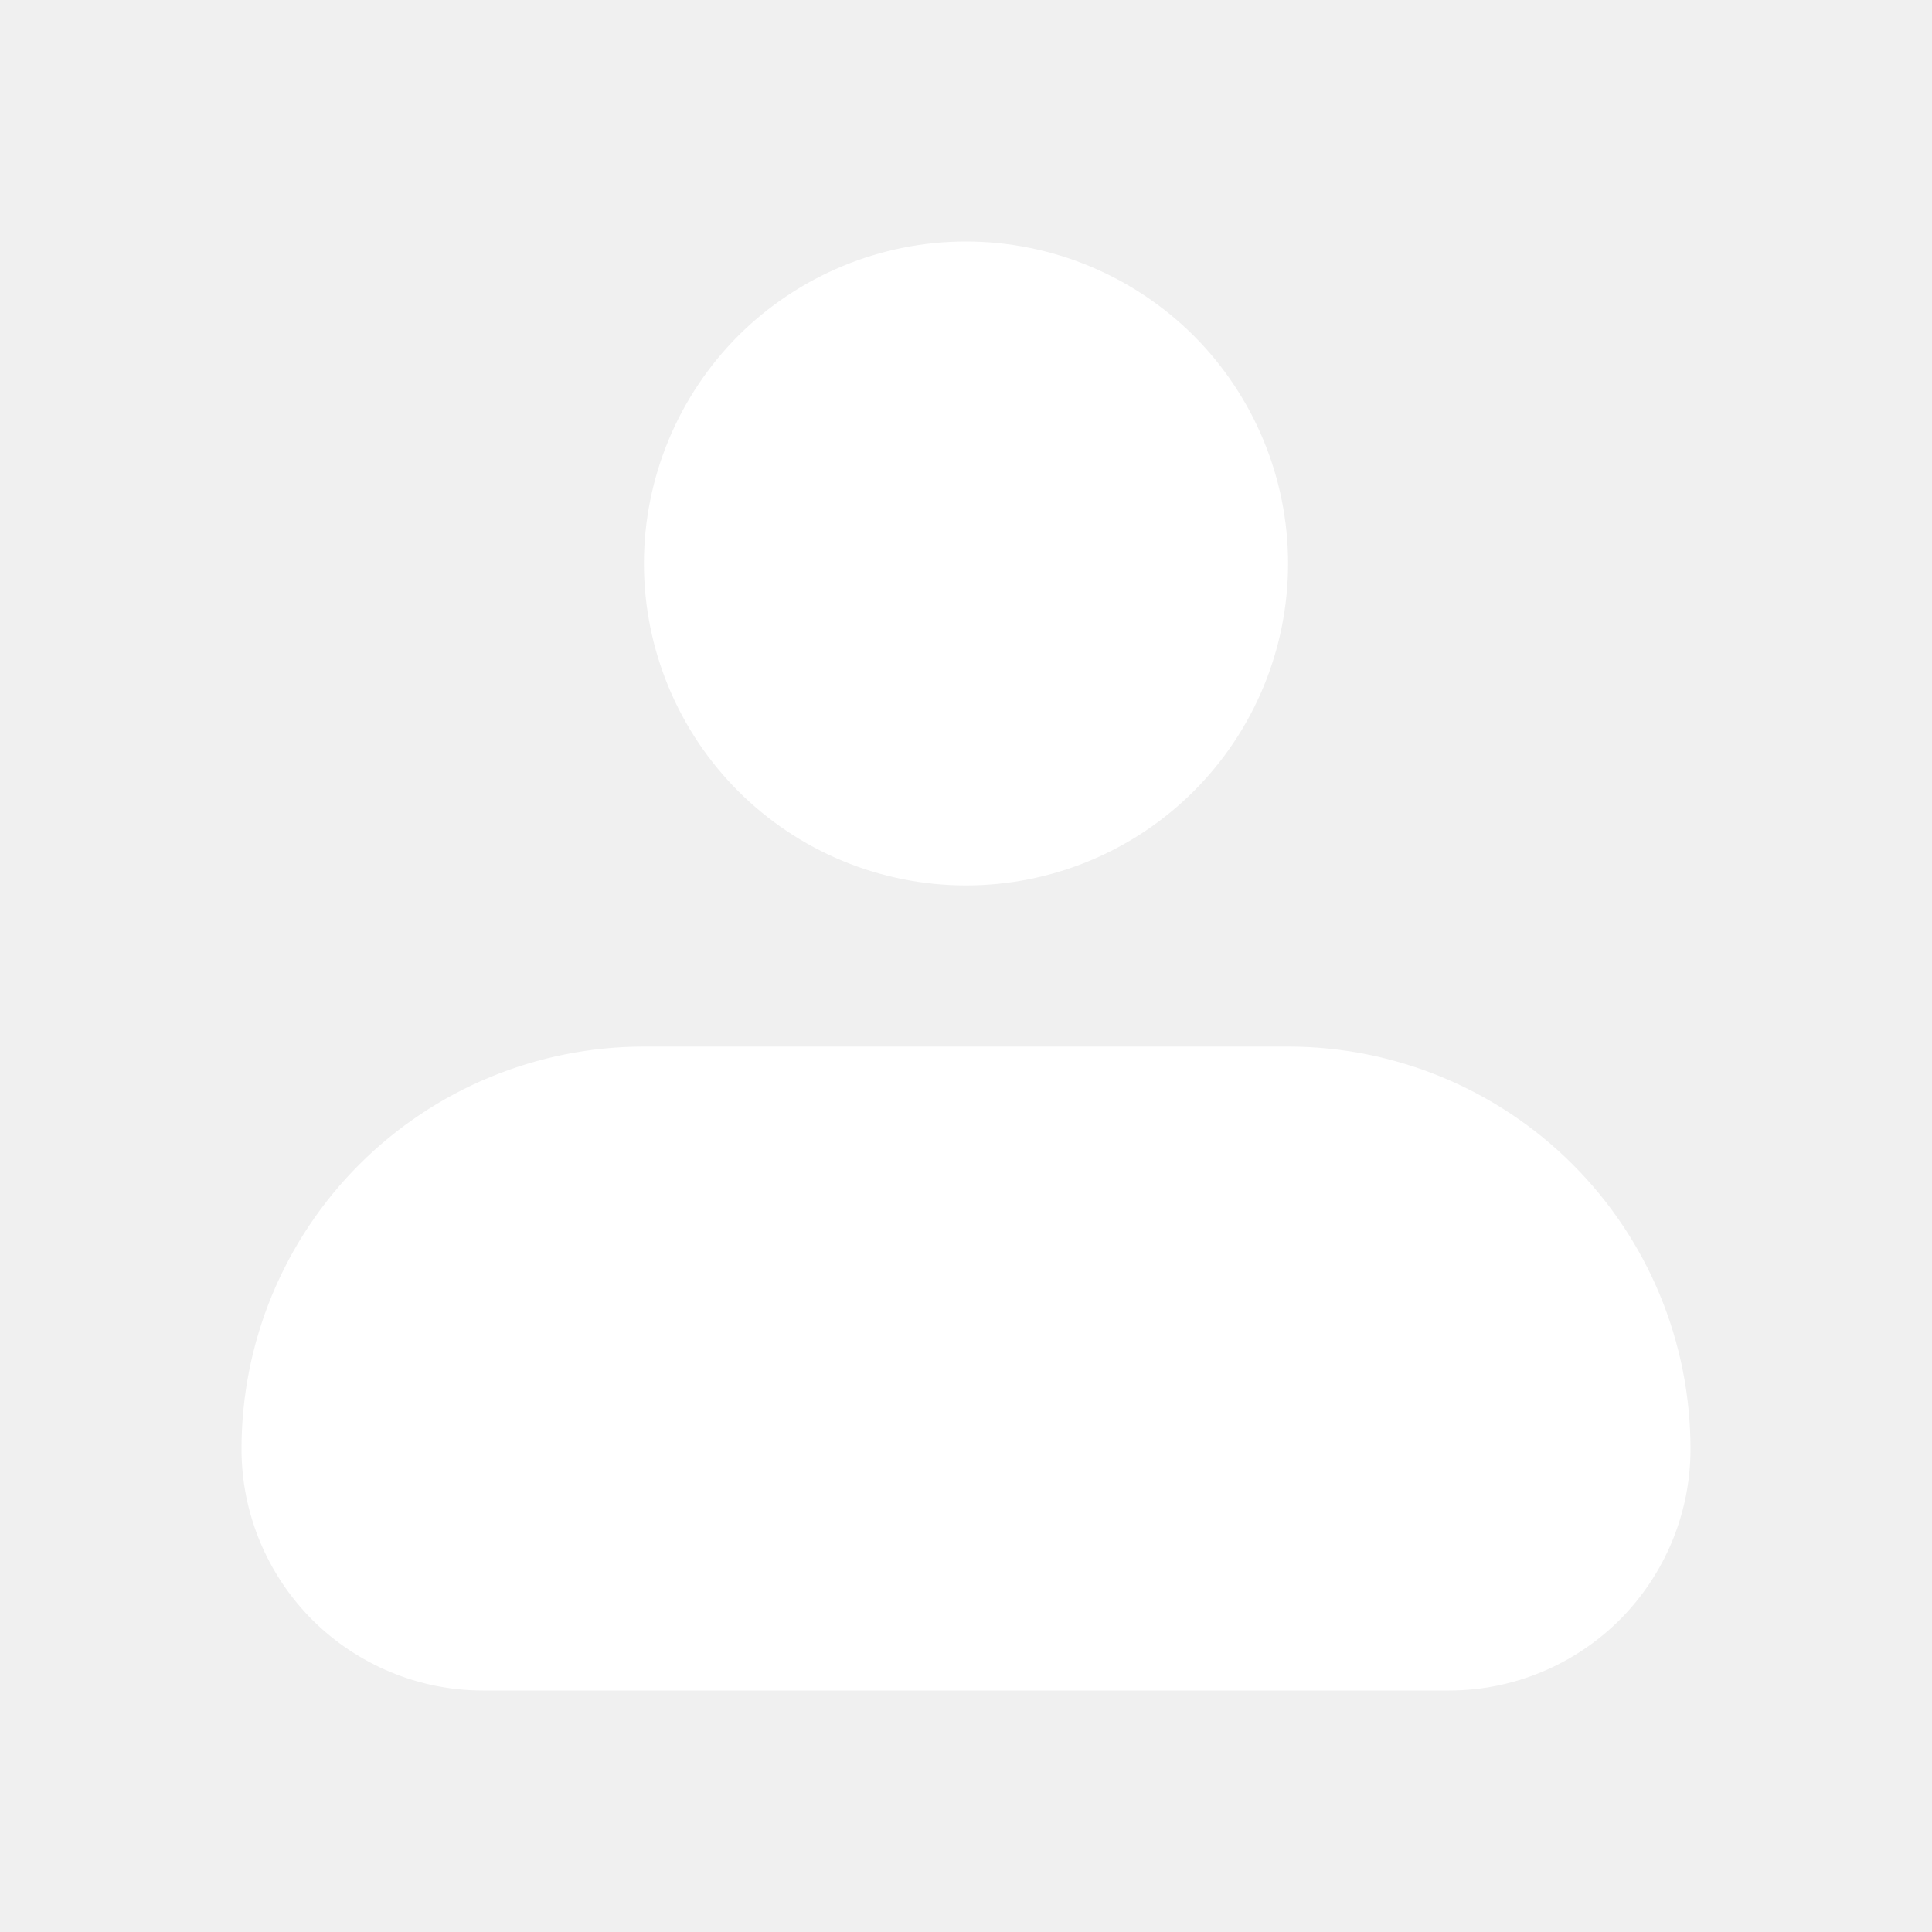
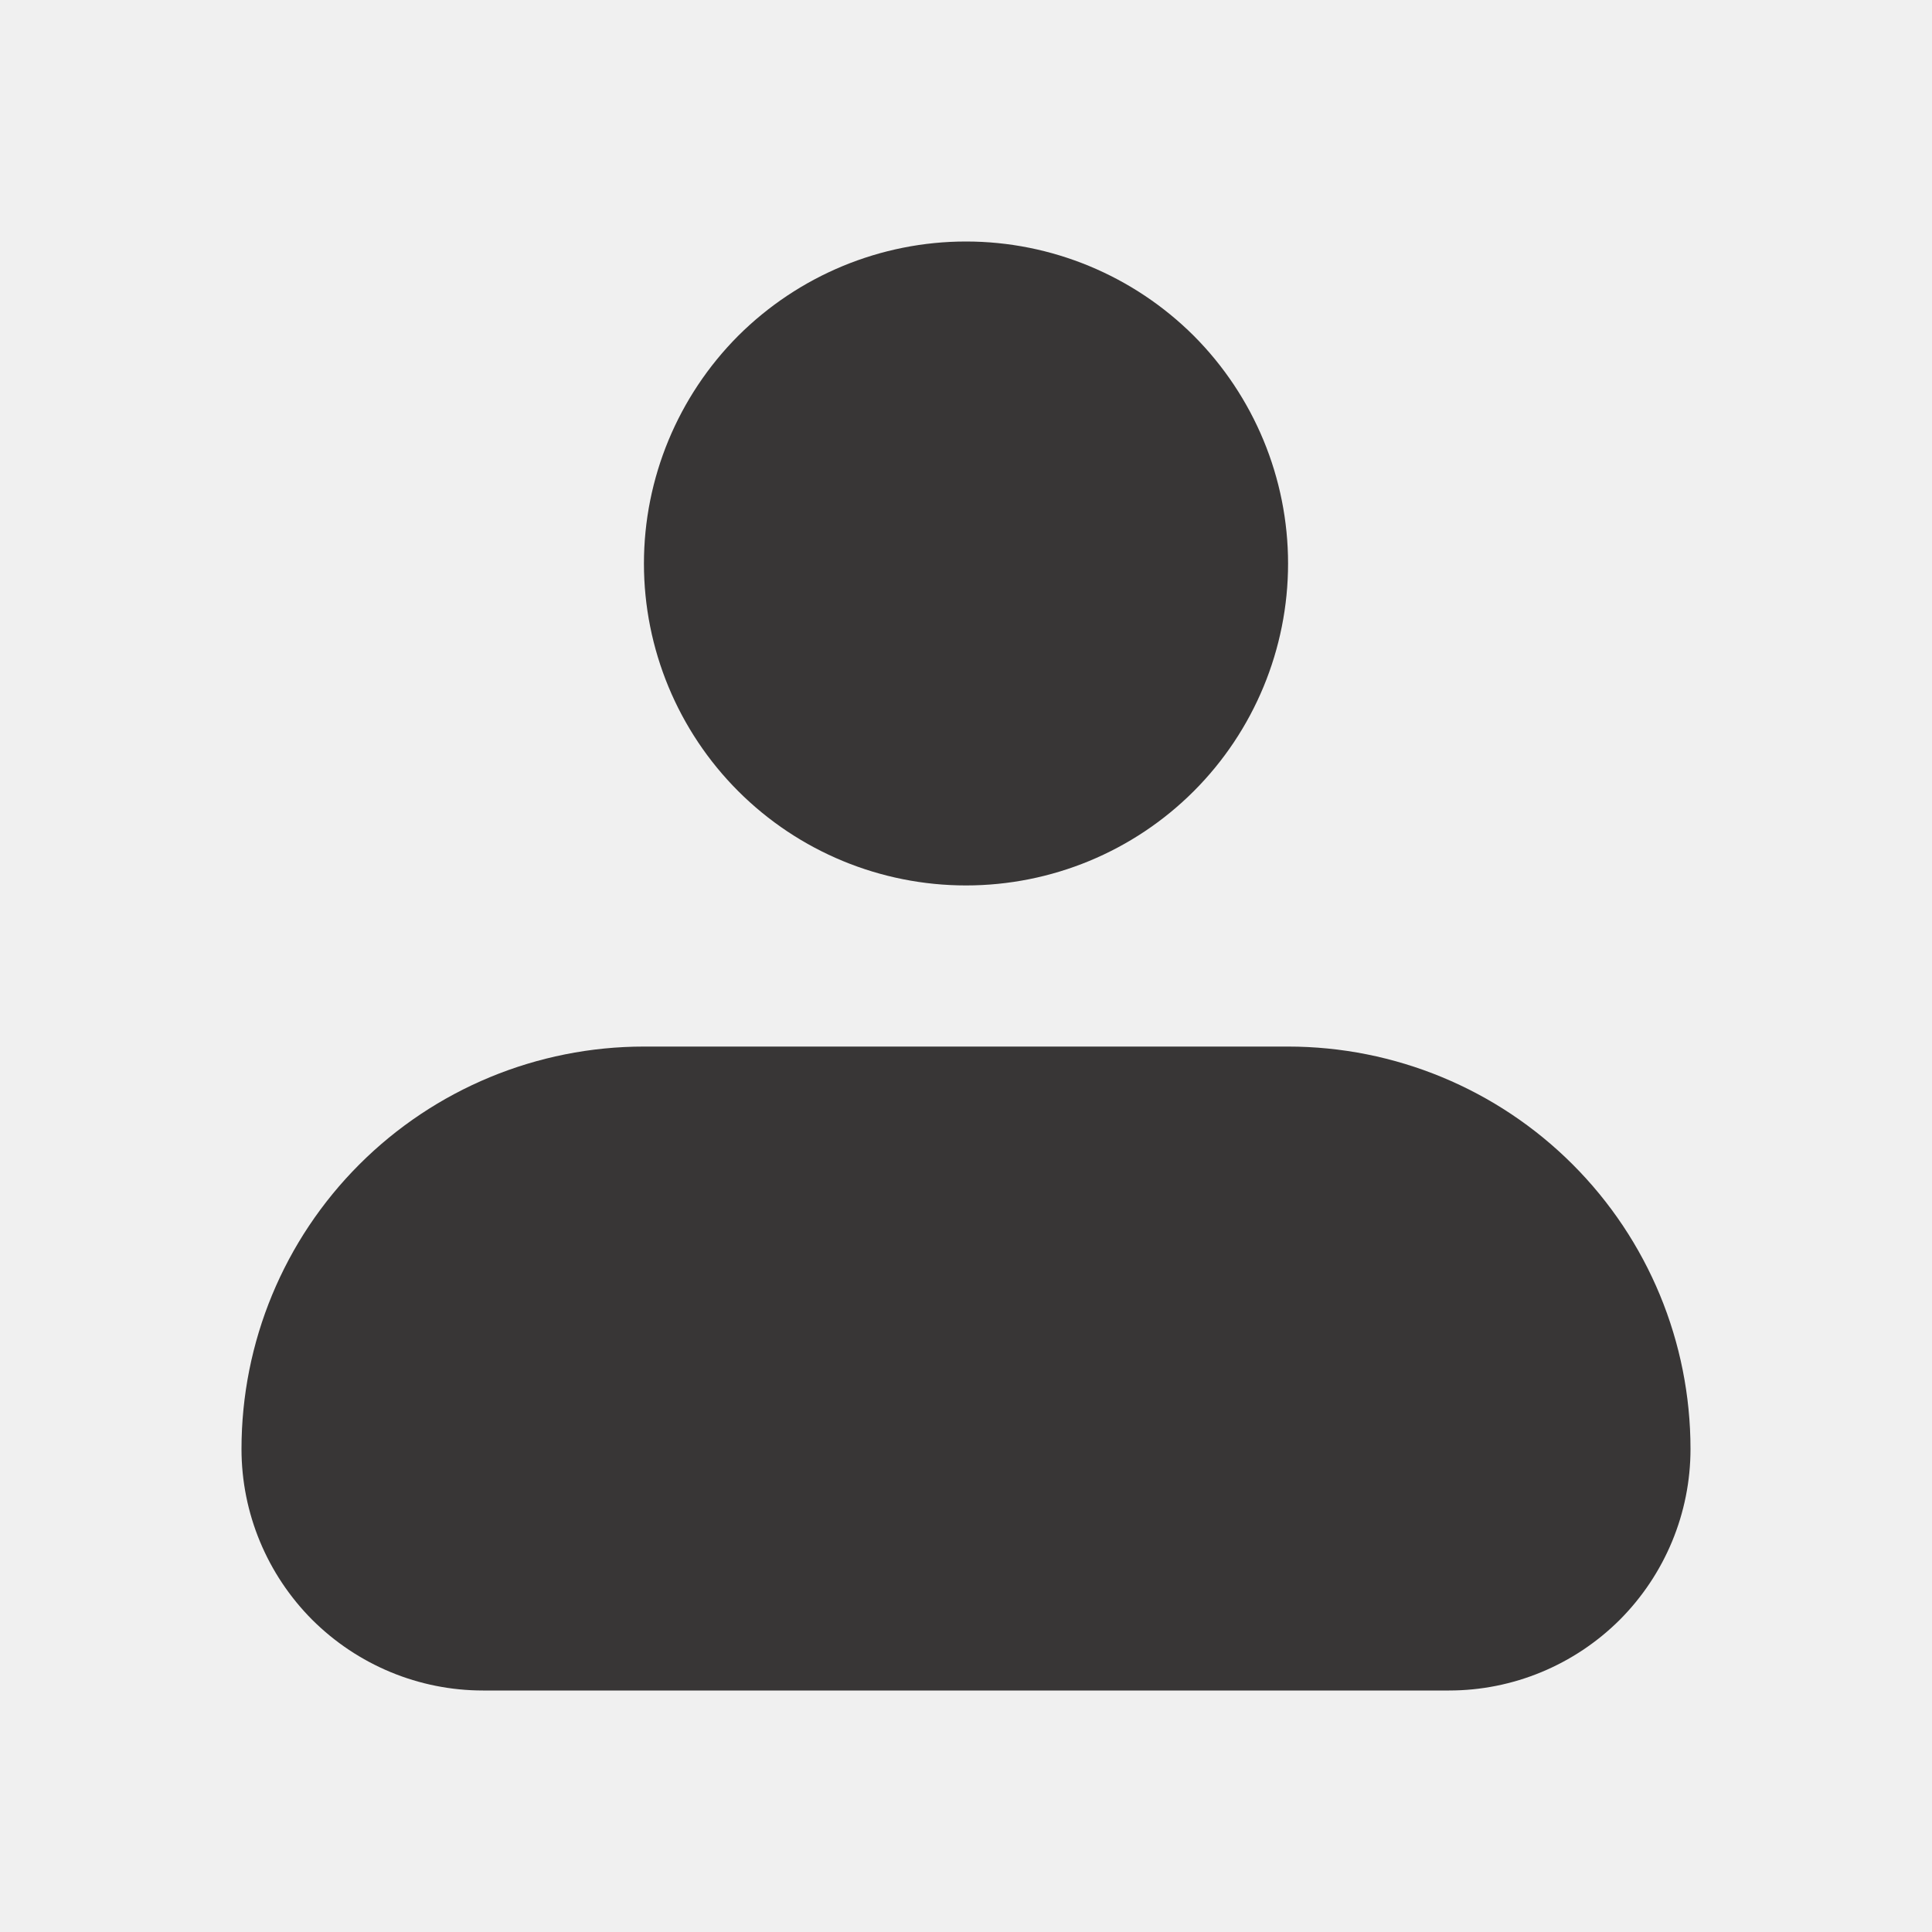
<svg xmlns="http://www.w3.org/2000/svg" width="10" height="10" viewBox="0 0 10 10" fill="none">
-   <path fill-rule="evenodd" clip-rule="evenodd" d="M3.333 2.917C3.333 2.475 3.509 2.051 3.821 1.738C4.134 1.426 4.558 1.25 5 1.25C5.442 1.25 5.866 1.426 6.179 1.738C6.491 2.051 6.667 2.475 6.667 2.917C6.667 3.359 6.491 3.783 6.179 4.095C5.866 4.408 5.442 4.583 5 4.583C4.558 4.583 4.134 4.408 3.821 4.095C3.509 3.783 3.333 3.359 3.333 2.917ZM3.333 5.417C2.781 5.417 2.251 5.636 1.86 6.027C1.469 6.418 1.25 6.947 1.25 7.5C1.25 7.832 1.382 8.149 1.616 8.384C1.851 8.618 2.168 8.75 2.5 8.75H7.5C7.832 8.75 8.149 8.618 8.384 8.384C8.618 8.149 8.75 7.832 8.75 7.5C8.75 6.947 8.531 6.418 8.14 6.027C7.749 5.636 7.219 5.417 6.667 5.417H3.333Z" fill="white" />
+   <path fill-rule="evenodd" clip-rule="evenodd" d="M3.333 2.917C3.333 2.475 3.509 2.051 3.821 1.738C4.134 1.426 4.558 1.25 5 1.25C5.442 1.25 5.866 1.426 6.179 1.738C6.491 2.051 6.667 2.475 6.667 2.917C6.667 3.359 6.491 3.783 6.179 4.095C5.866 4.408 5.442 4.583 5 4.583C4.558 4.583 4.134 4.408 3.821 4.095C3.509 3.783 3.333 3.359 3.333 2.917ZM3.333 5.417C2.781 5.417 2.251 5.636 1.86 6.027C1.469 6.418 1.25 6.947 1.25 7.5C1.25 7.832 1.382 8.149 1.616 8.384C1.851 8.618 2.168 8.75 2.5 8.75H7.5C7.832 8.75 8.149 8.618 8.384 8.384C8.618 8.149 8.75 7.832 8.75 7.5C8.75 6.947 8.531 6.418 8.14 6.027C7.749 5.636 7.219 5.417 6.667 5.417H3.333Z" fill="#383636" />
</svg>
